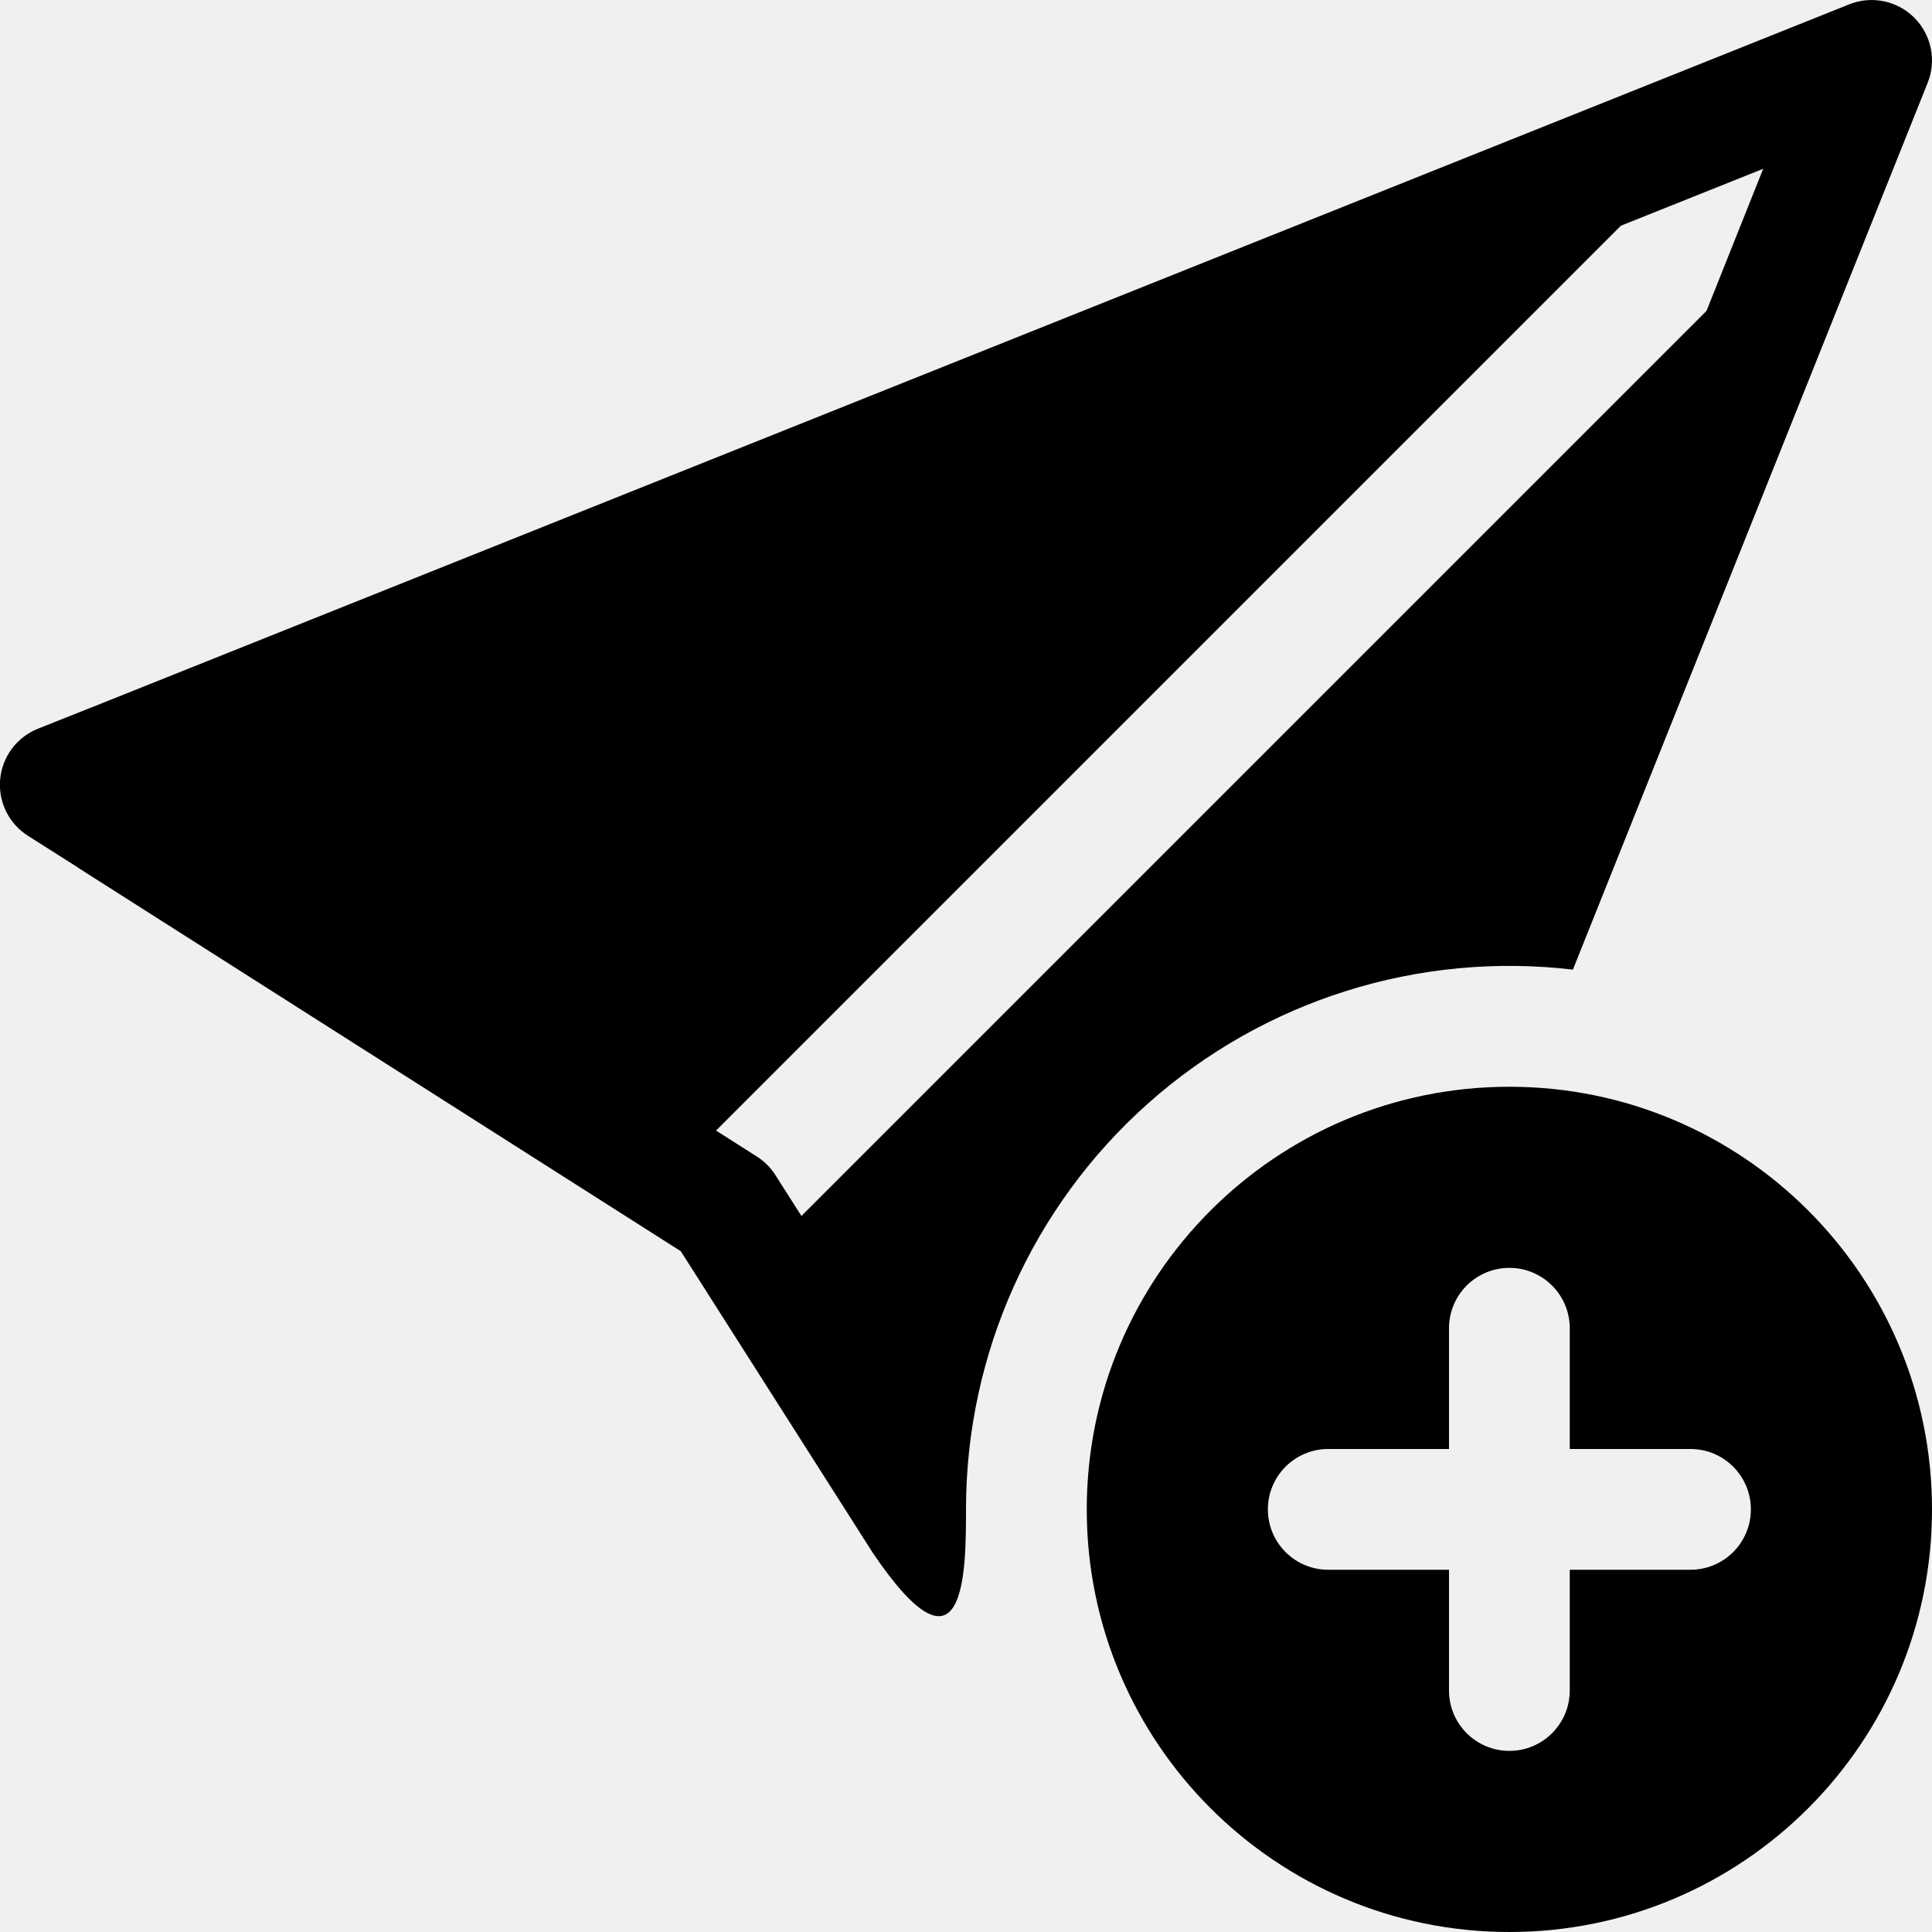
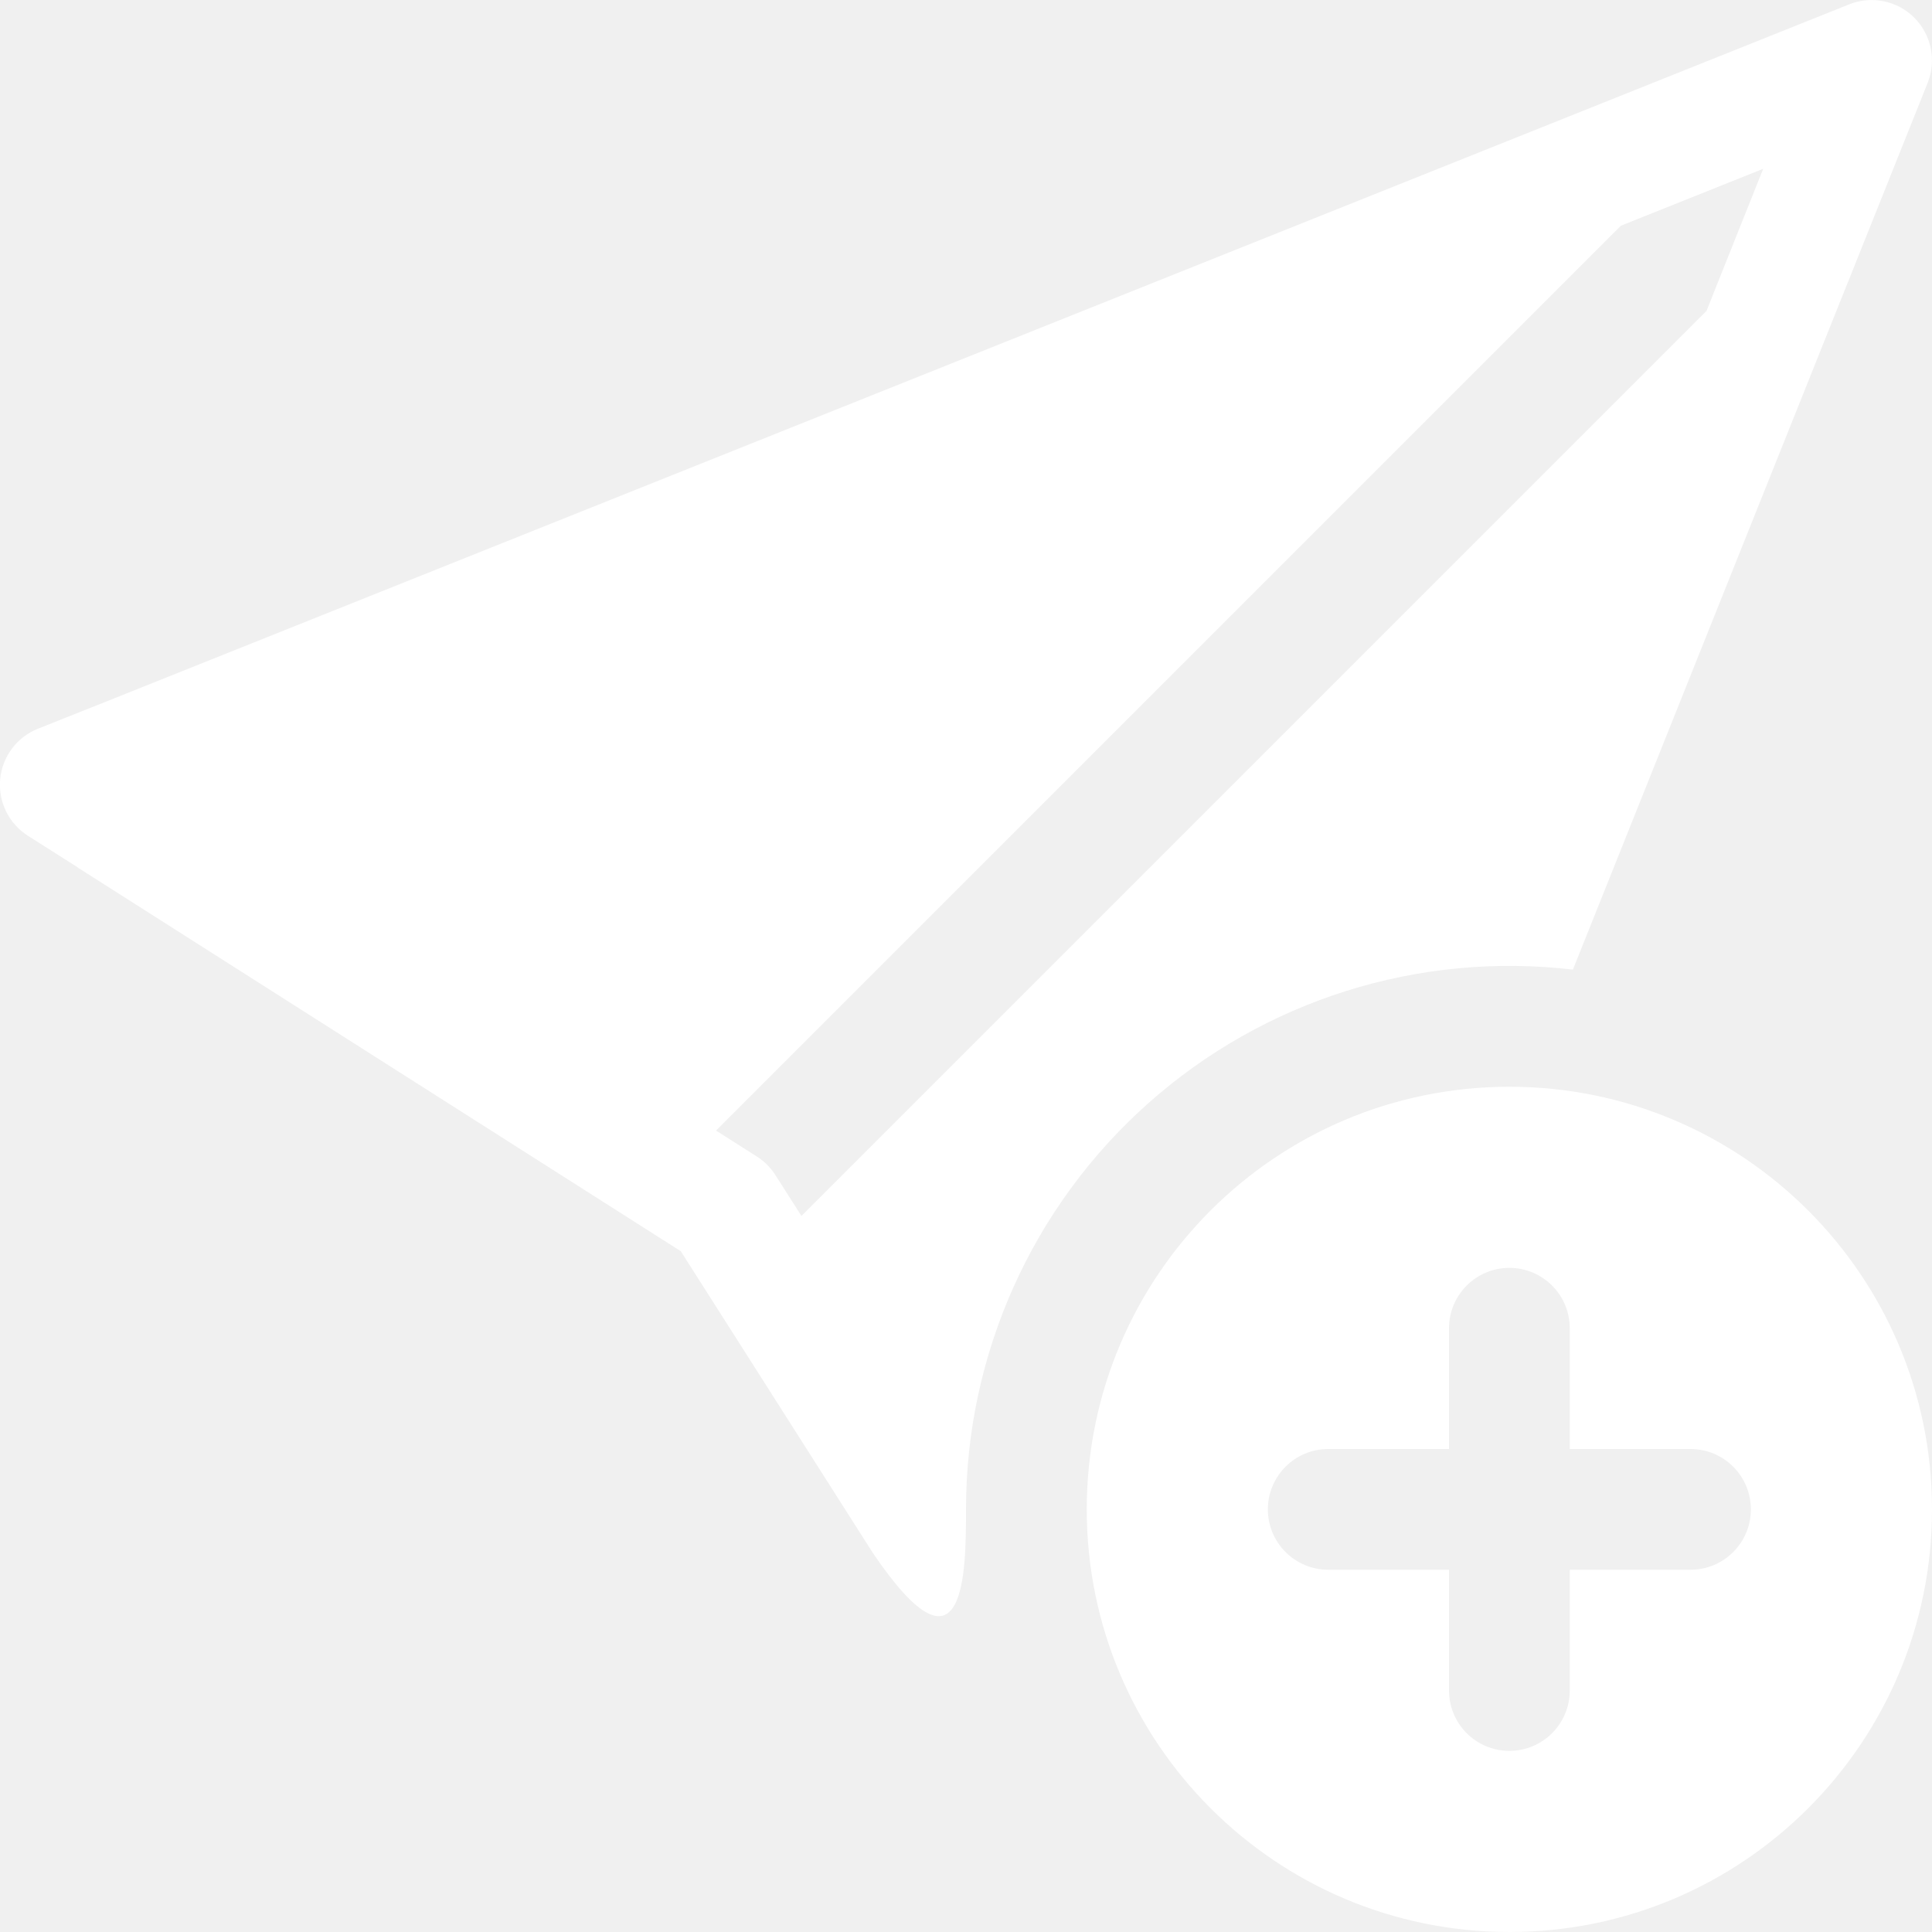
- <svg xmlns="http://www.w3.org/2000/svg" width="16" height="16" fill="currentColor" class="bi bi-send-plus-fill" viewBox="0 0 16 16">
+ <svg xmlns="http://www.w3.org/2000/svg" width="16" height="16" fill="white" class="bi bi-send-plus-fill" viewBox="0 0 16 16">
  <path d="M15.964.686a.5.5 0 0 0-.65-.65L.767 5.855H.766l-.452.18a.5.5 0 0 0-.082.887l.41.26.001.002 4.995 3.178 1.59 2.498C8 14 8 13 8 12.5a4.5 4.5 0 0 1 5.026-4.47L15.964.686Zm-1.833 1.89L6.637 10.07l-.215-.338a.5.5 0 0 0-.154-.154l-.338-.215 7.494-7.494 1.178-.471-.47 1.178Z" />
  <path d="M16 12.5a3.5 3.5 0 1 1-7 0 3.5 3.5 0 0 1 7 0Zm-3.5-2a.5.5 0 0 0-.5.5v1h-1a.5.5 0 0 0 0 1h1v1a.5.5 0 0 0 1 0v-1h1a.5.5 0 0 0 0-1h-1v-1a.5.5 0 0 0-.5-.5Z" />
</svg>
